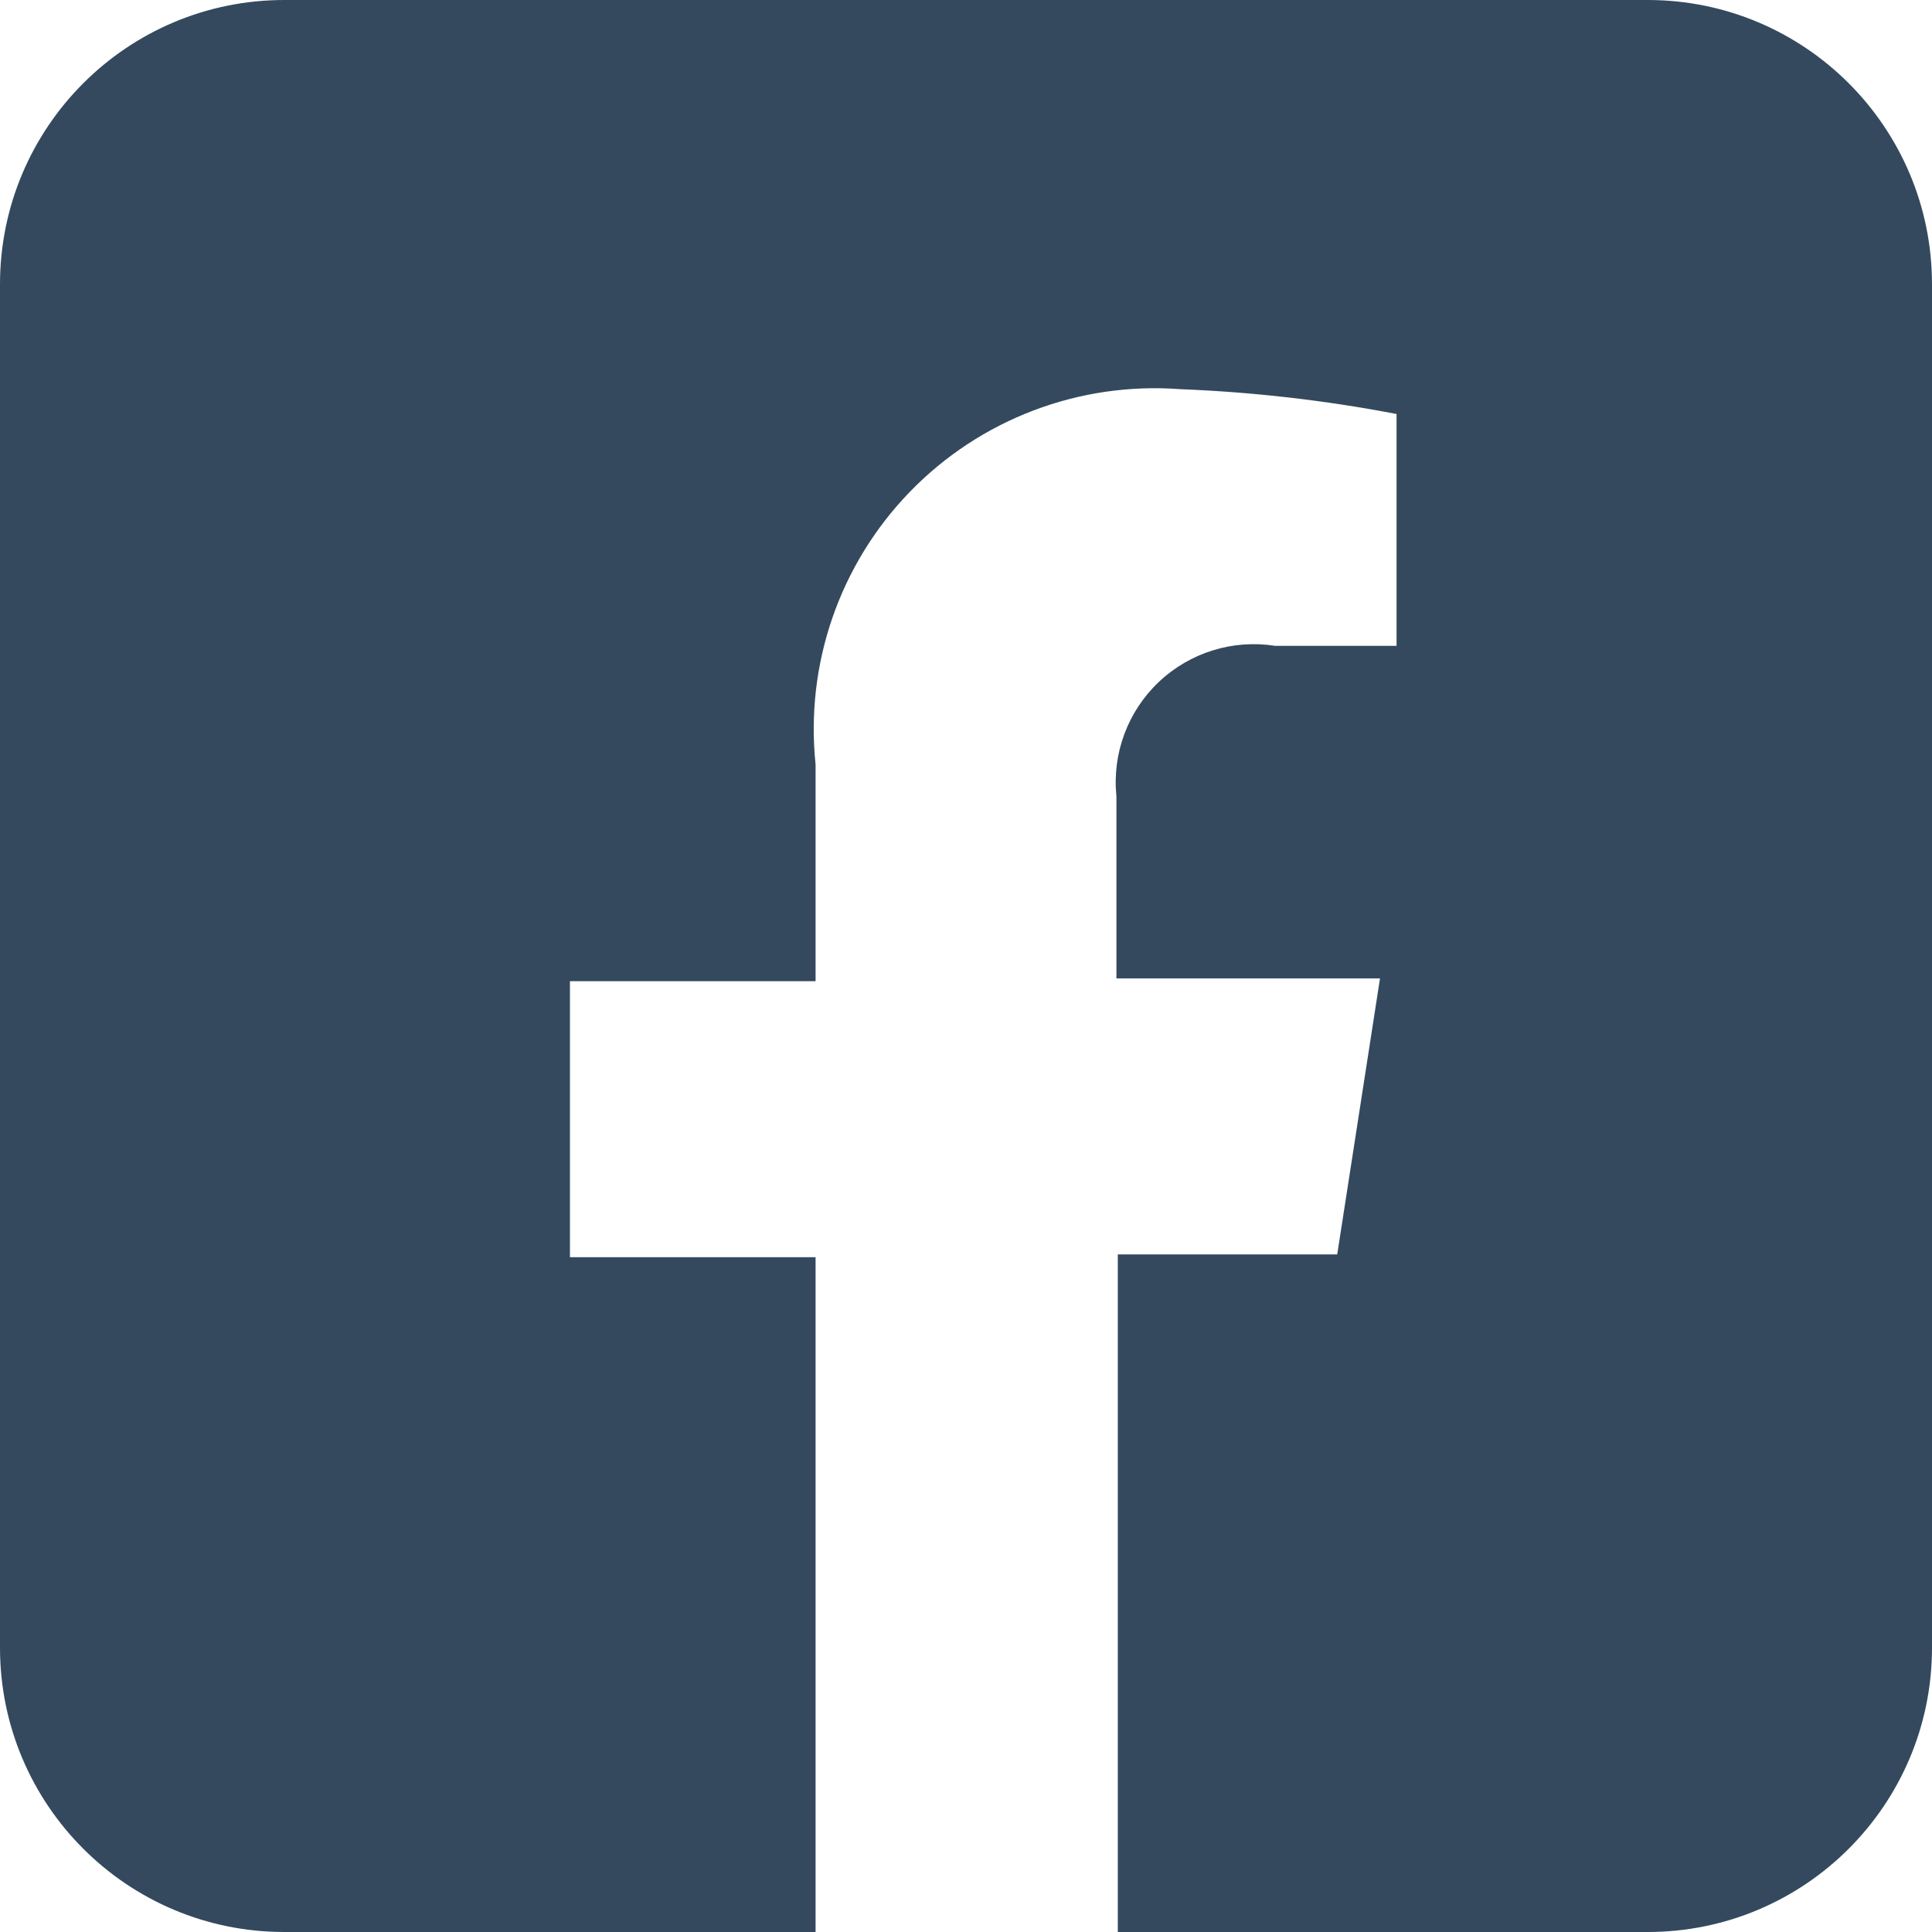
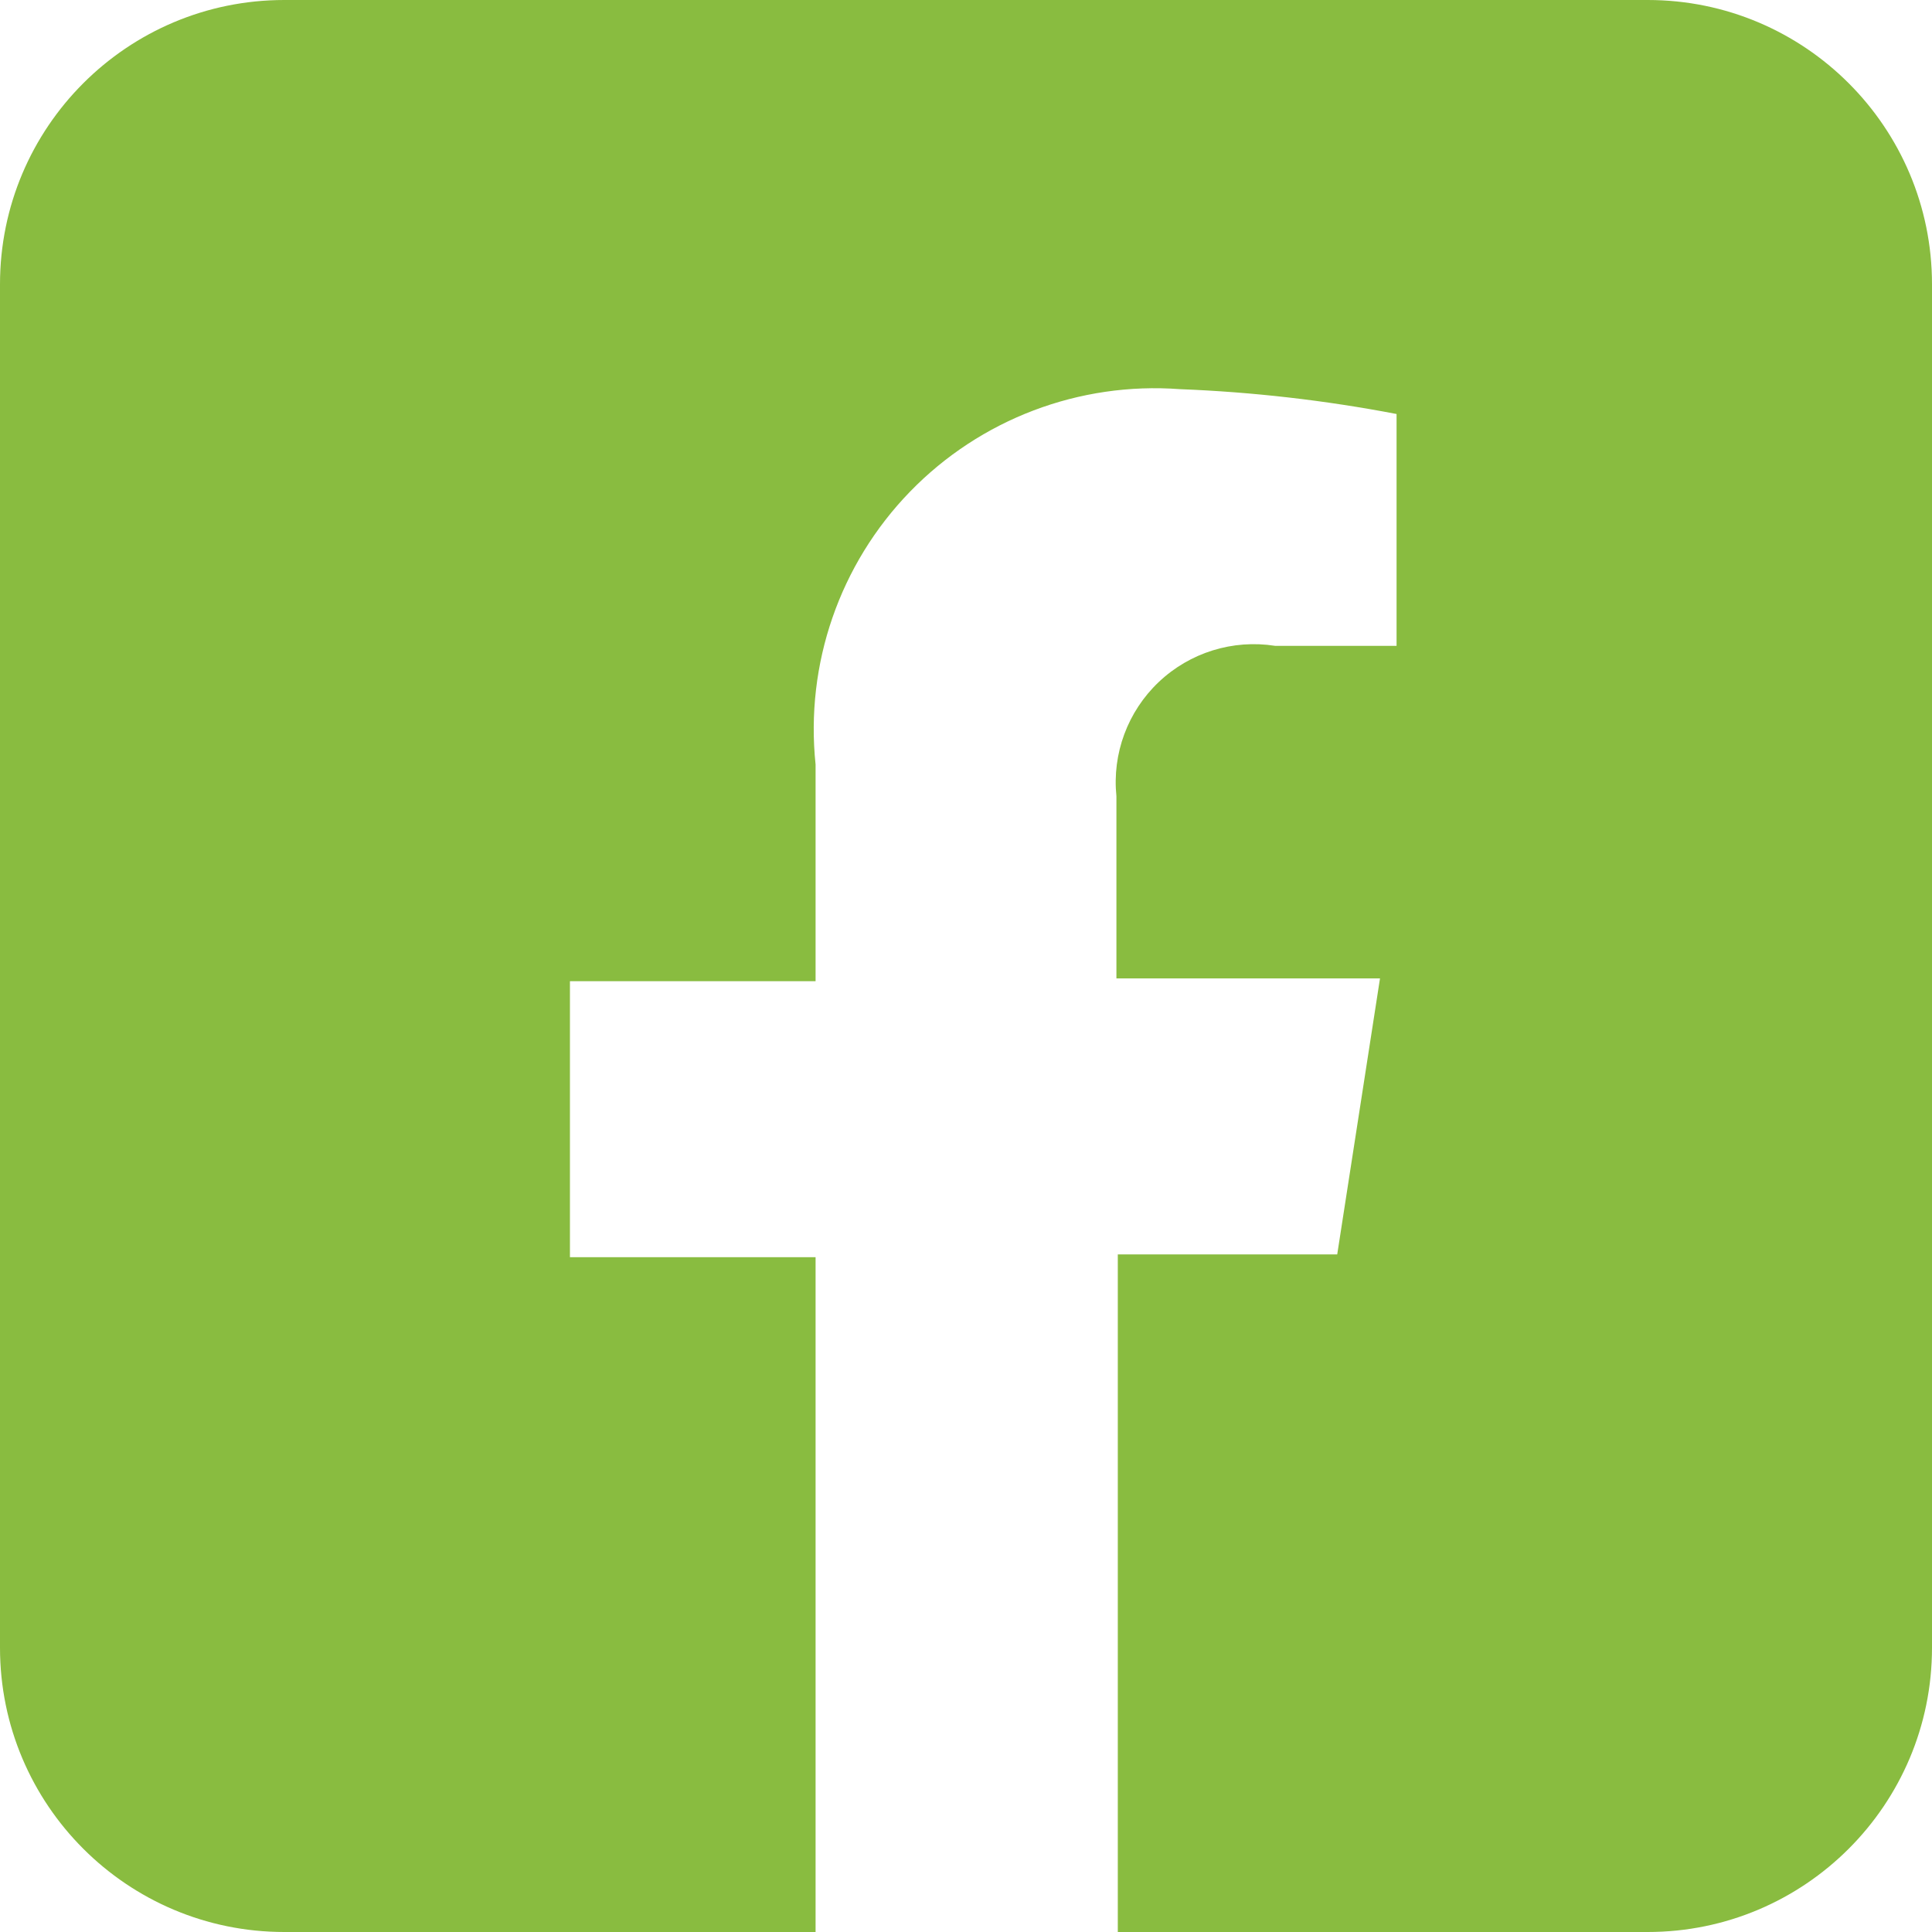
<svg xmlns="http://www.w3.org/2000/svg" id="Layer_1" data-name="Layer 1" viewBox="0 0 14 14">
  <defs>
-     <style>.cls-1{fill:#34495E;}</style>
+     <style>.cls-1{fill:#89BC40;}</style>
  </defs>
  <path class="cls-1" d="M11.94,0H2.06A2.06,2.06,0,0,0,0,2.06v9.88A2.06,2.06,0,0,0,2.06,14H5.91V9.11H4.13v-2H5.91V5.54A2.47,2.47,0,0,1,8.55,2.82,10.51,10.51,0,0,1,10.12,3V4.68H9.24A1,1,0,0,0,8.09,5.77V7.09H10l-.31,2H8.1V14h3.84A2.06,2.06,0,0,0,14,11.94V2.06A2.06,2.06,0,0,0,11.94,0Z" />
</svg>
